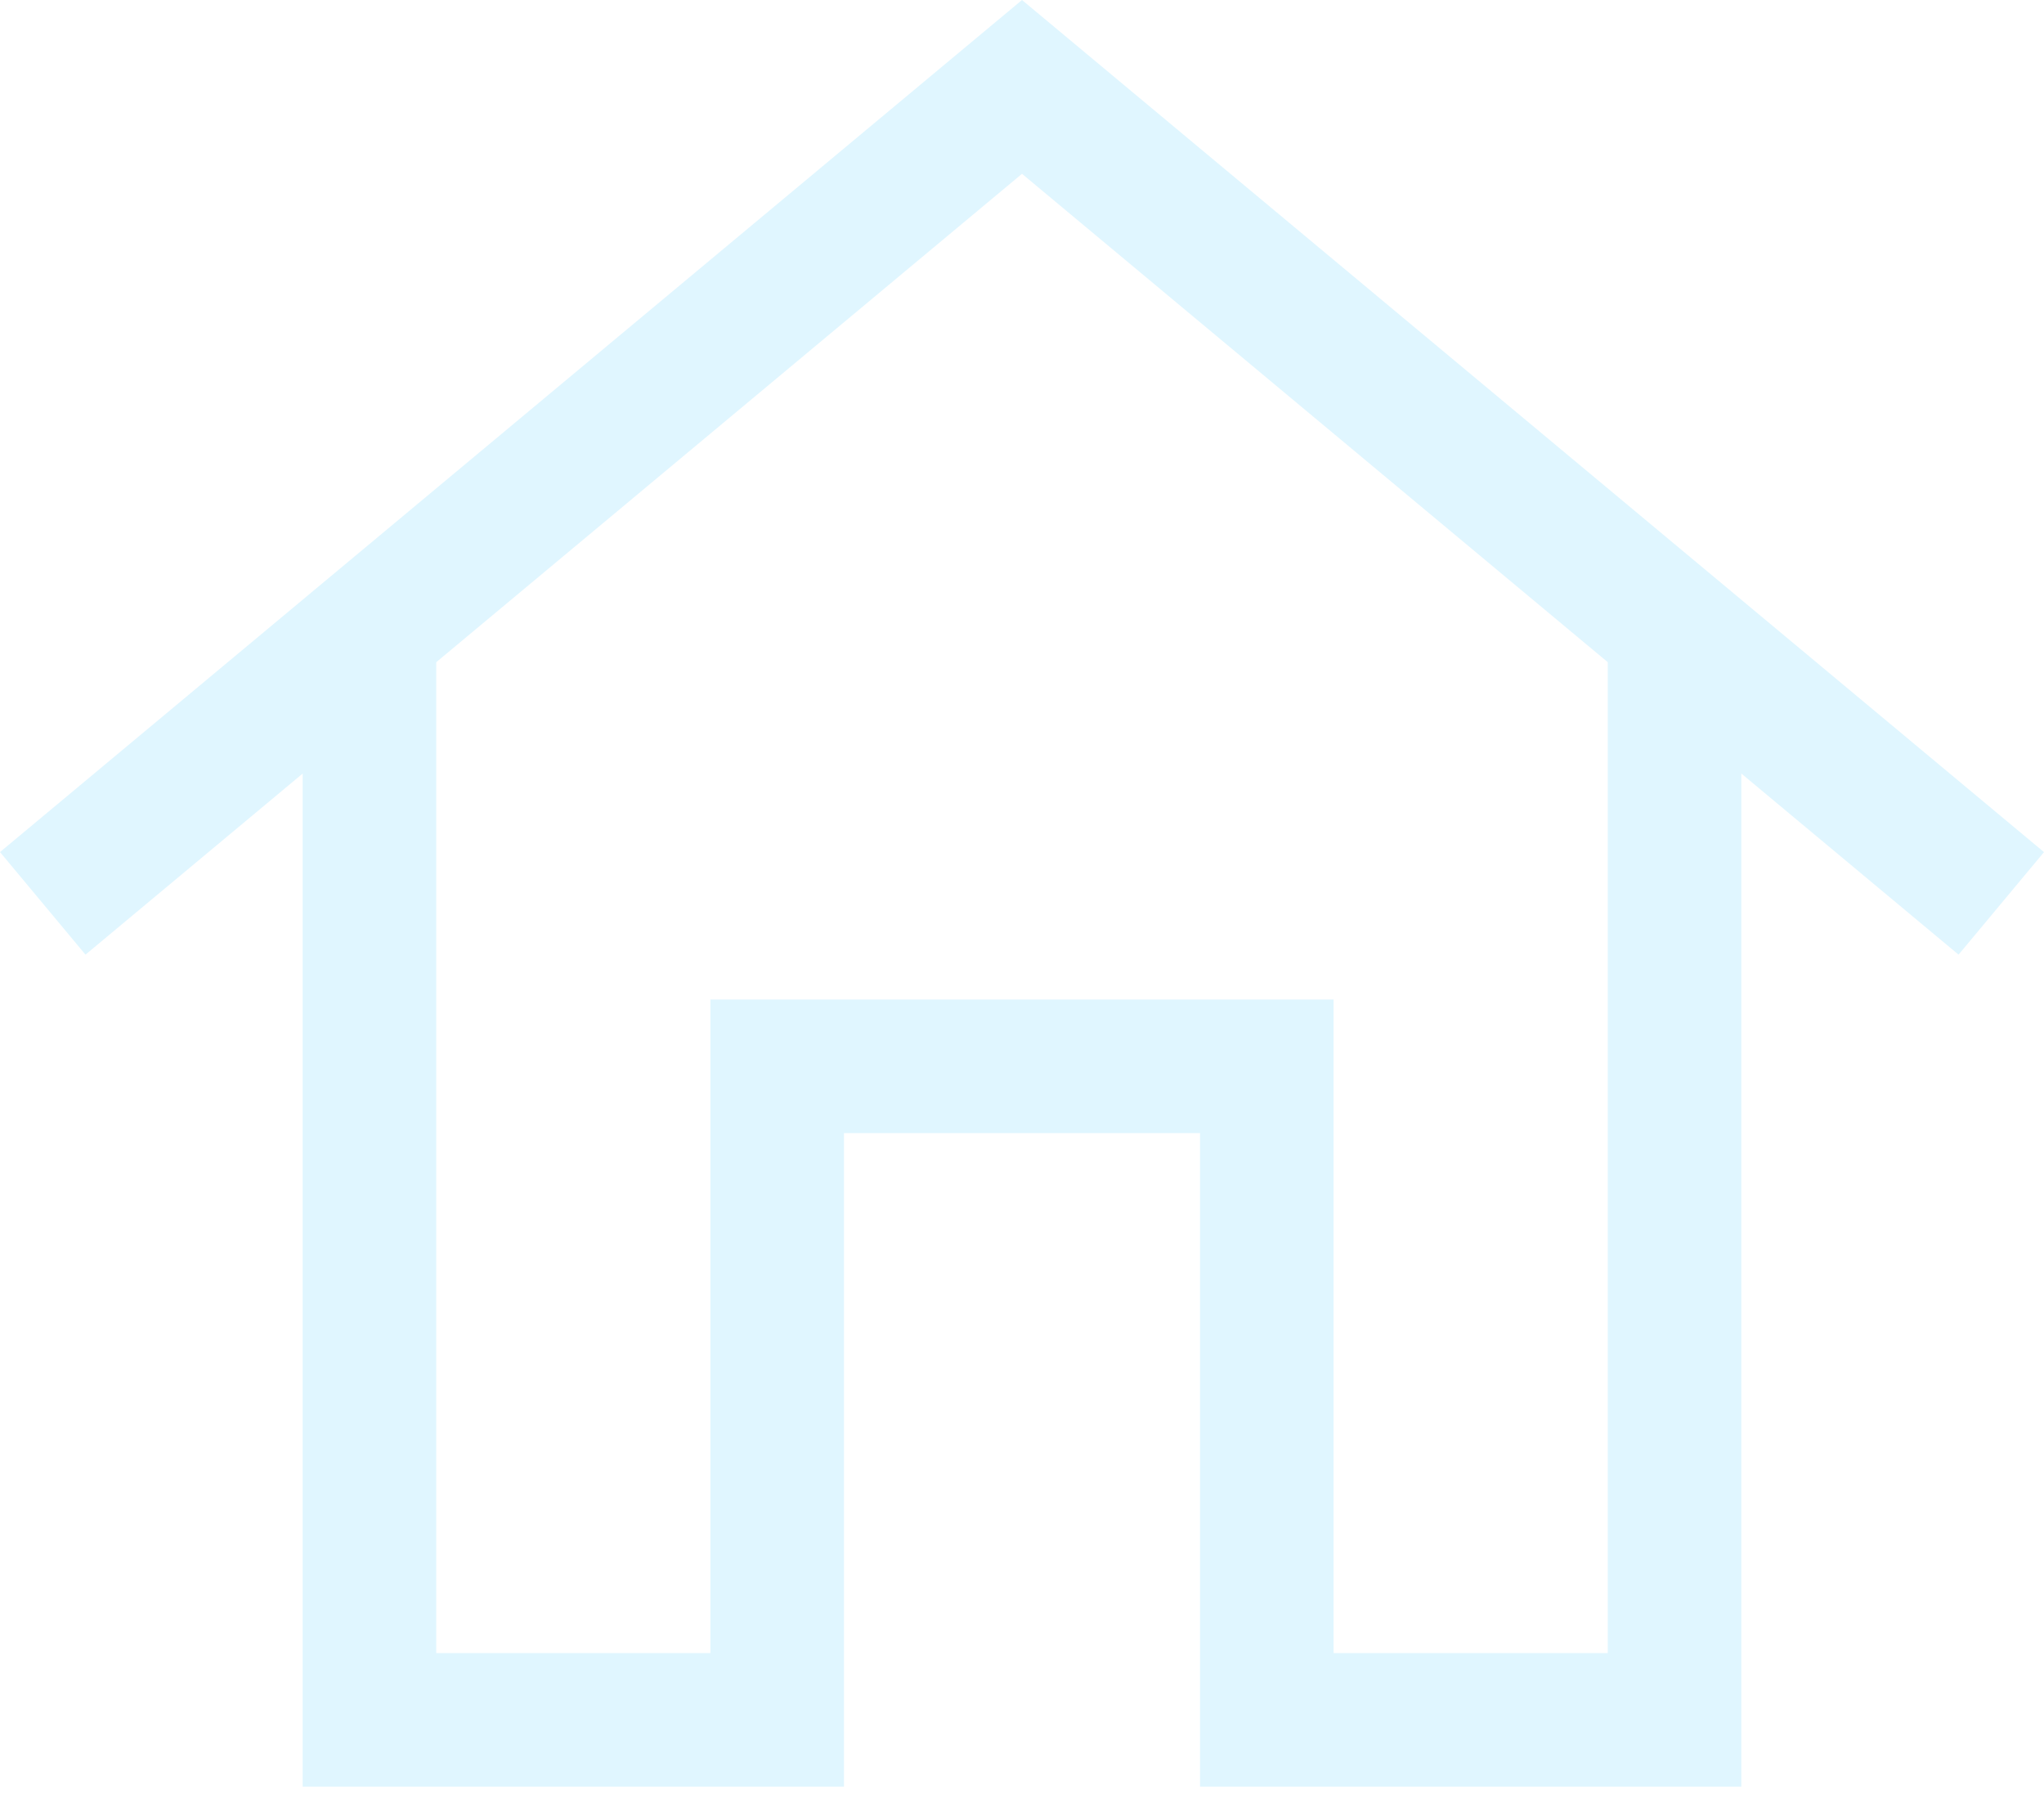
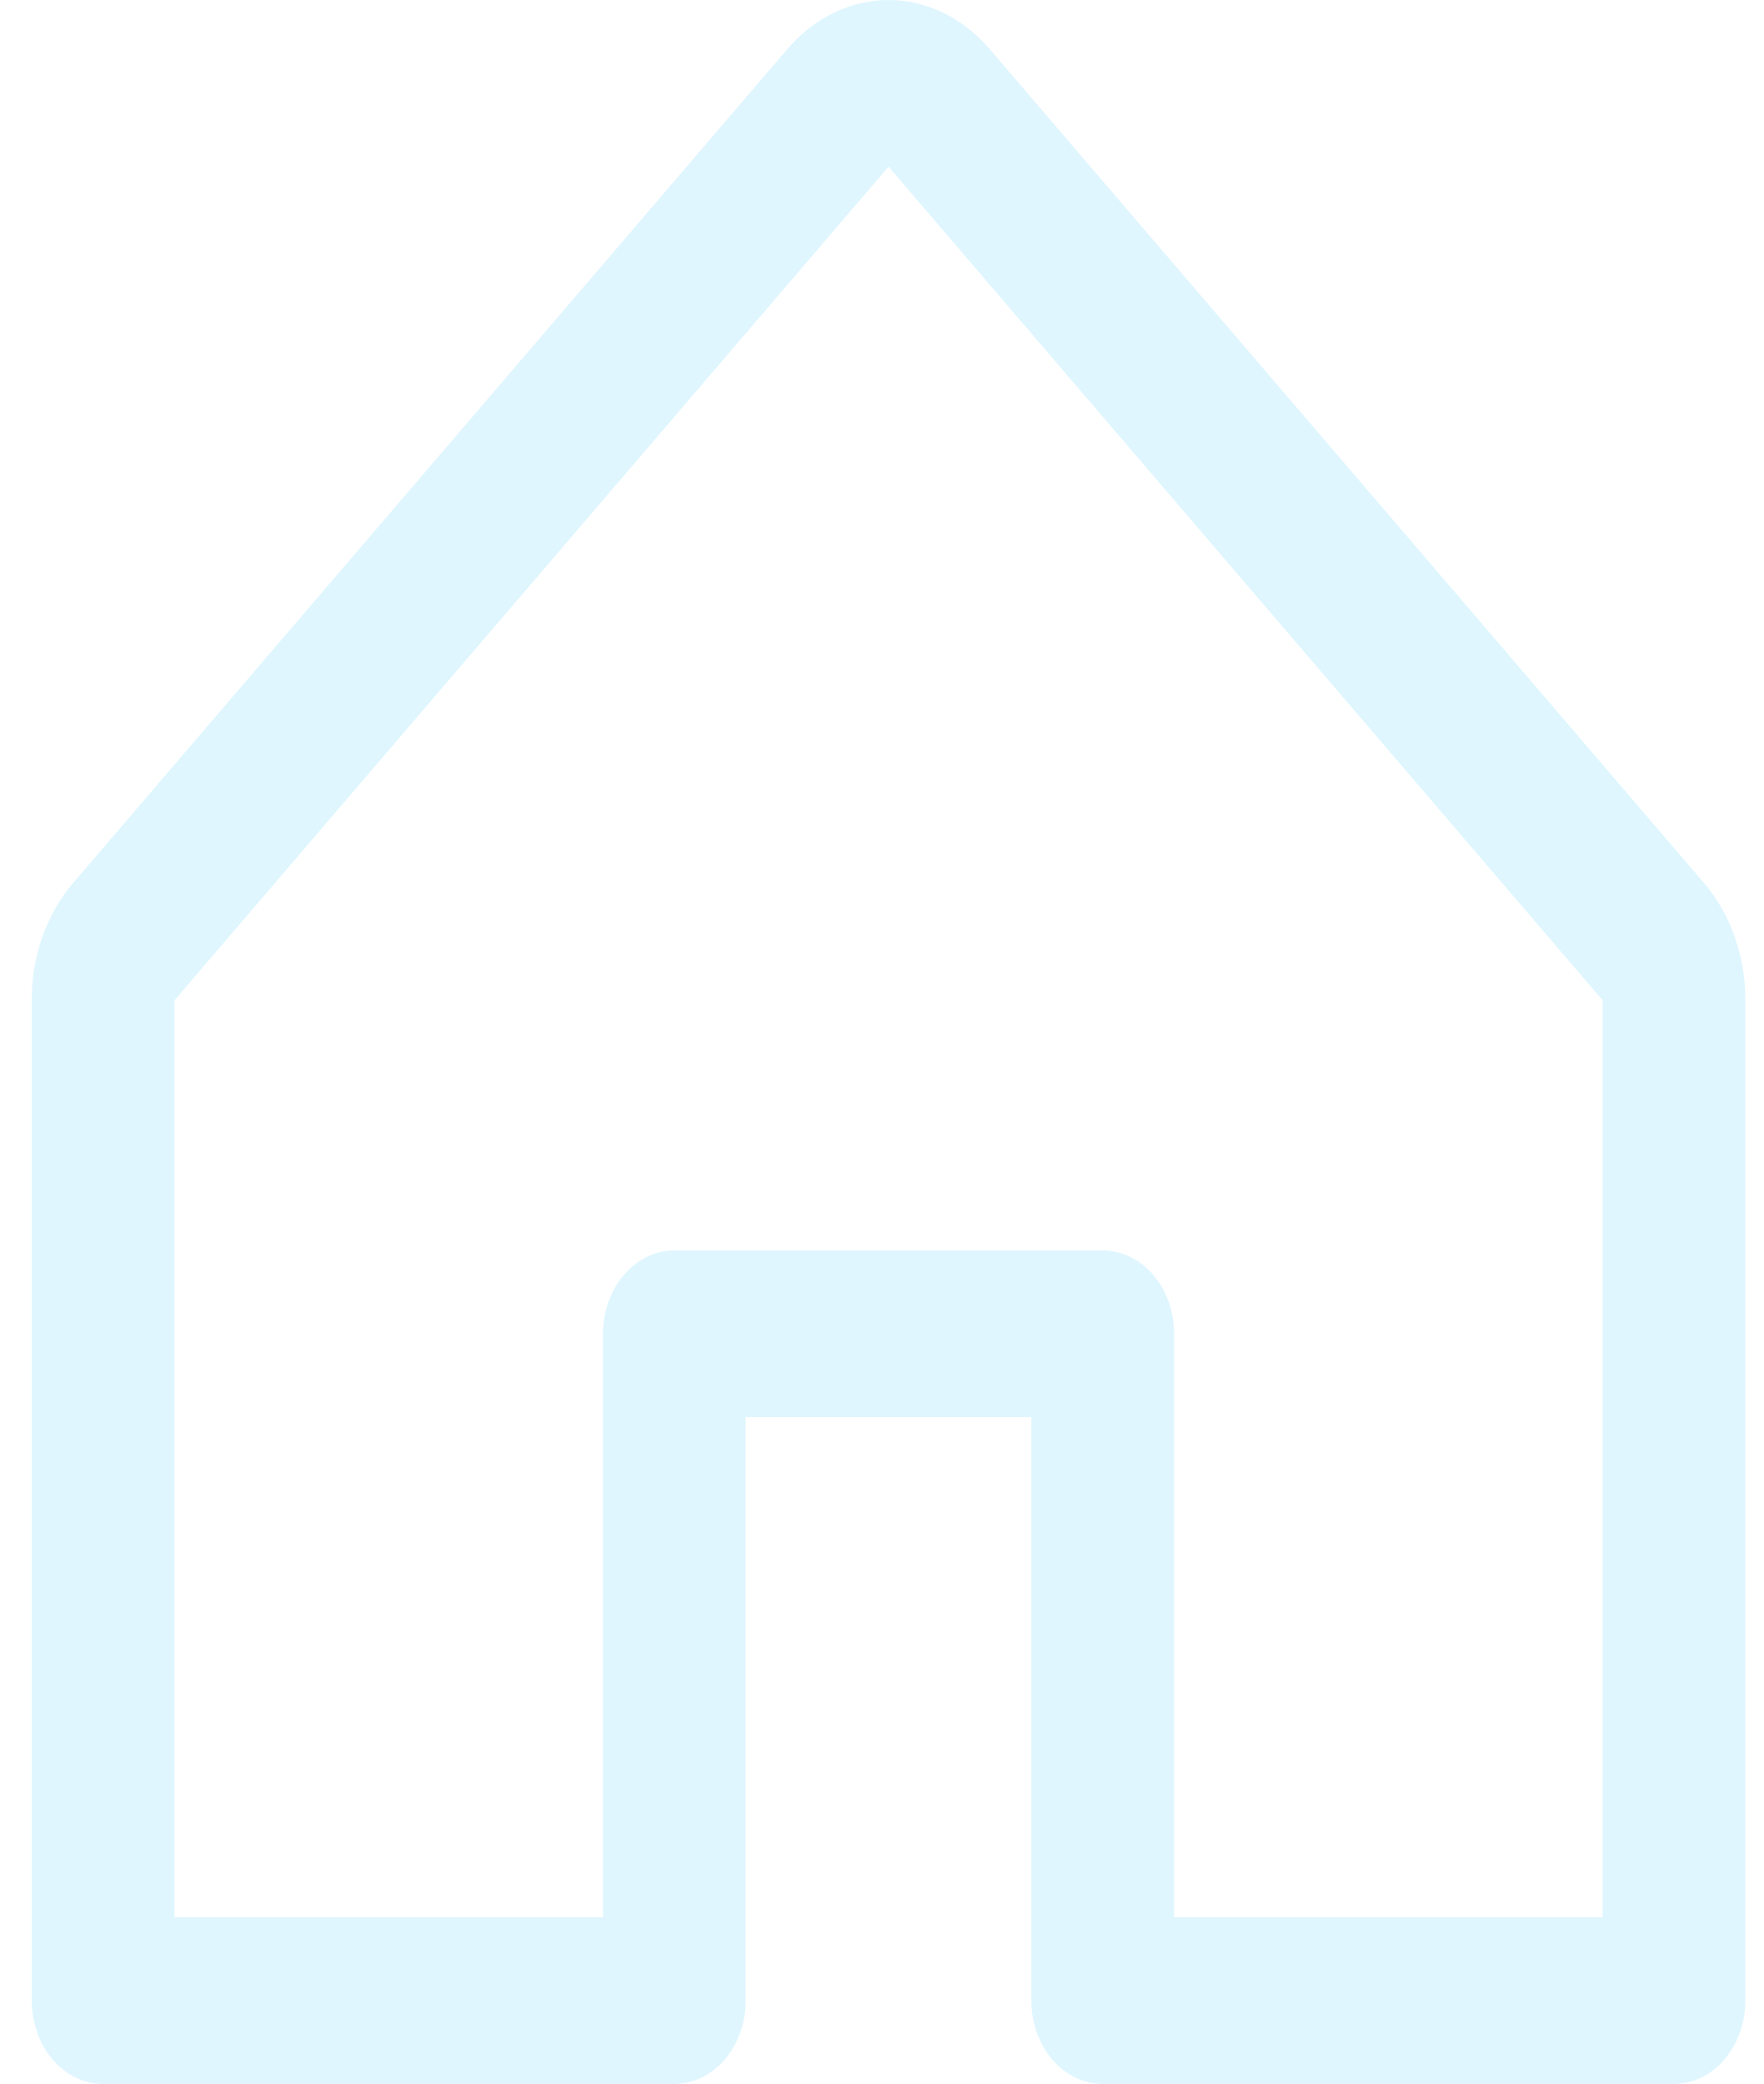
- <svg xmlns="http://www.w3.org/2000/svg" width="50" height="44" viewBox="0 0 50 44" fill="none">
-   <g id="ð¦ icon &quot;home&quot;">
-     <path id="Vector" d="M47.91 23.349L25 4.251L2.091 23.349L0 20.84L25 0L50 20.841L47.91 23.349ZM42.596 43.698H29.355V27.713H20.645V43.698H7.404V16.106H10.671V40.431H17.378V24.447H32.622V40.431H39.329V16.106H42.596L42.596 43.698Z" fill="#E0F6FF" />
-   </g>
+ <svg xmlns="http://www.w3.org/2000/svg" width="22" height="26" viewBox="0 0 22 26" fill="none">
+   <path d="M21.252 11.009L12.344 0.609C12.01 0.219 11.557 0 11.085 0C10.613 0 10.16 0.219 9.825 0.609L0.918 11.009C0.752 11.201 0.62 11.431 0.53 11.683C0.44 11.936 0.395 12.207 0.396 12.48V24.96C0.396 25.236 0.489 25.5 0.656 25.695C0.824 25.89 1.05 26 1.286 26H8.413C8.649 26 8.875 25.89 9.042 25.695C9.209 25.5 9.303 25.236 9.303 24.96V17.68H12.866V24.96C12.866 25.236 12.96 25.5 13.127 25.695C13.294 25.89 13.521 26 13.757 26H20.883C21.12 26 21.346 25.89 21.513 25.695C21.68 25.5 21.774 25.236 21.774 24.96V12.48C21.775 12.207 21.729 11.936 21.64 11.683C21.55 11.431 21.418 11.201 21.252 11.009ZM19.993 23.92H14.648V16.64C14.648 16.364 14.554 16.1 14.387 15.905C14.22 15.71 13.993 15.6 13.757 15.6H8.413C8.176 15.6 7.95 15.71 7.783 15.905C7.616 16.1 7.522 16.364 7.522 16.64V23.92H2.177V12.48L11.085 2.08L19.993 12.48V23.92Z" fill="#E0F6FF" />
</svg>
